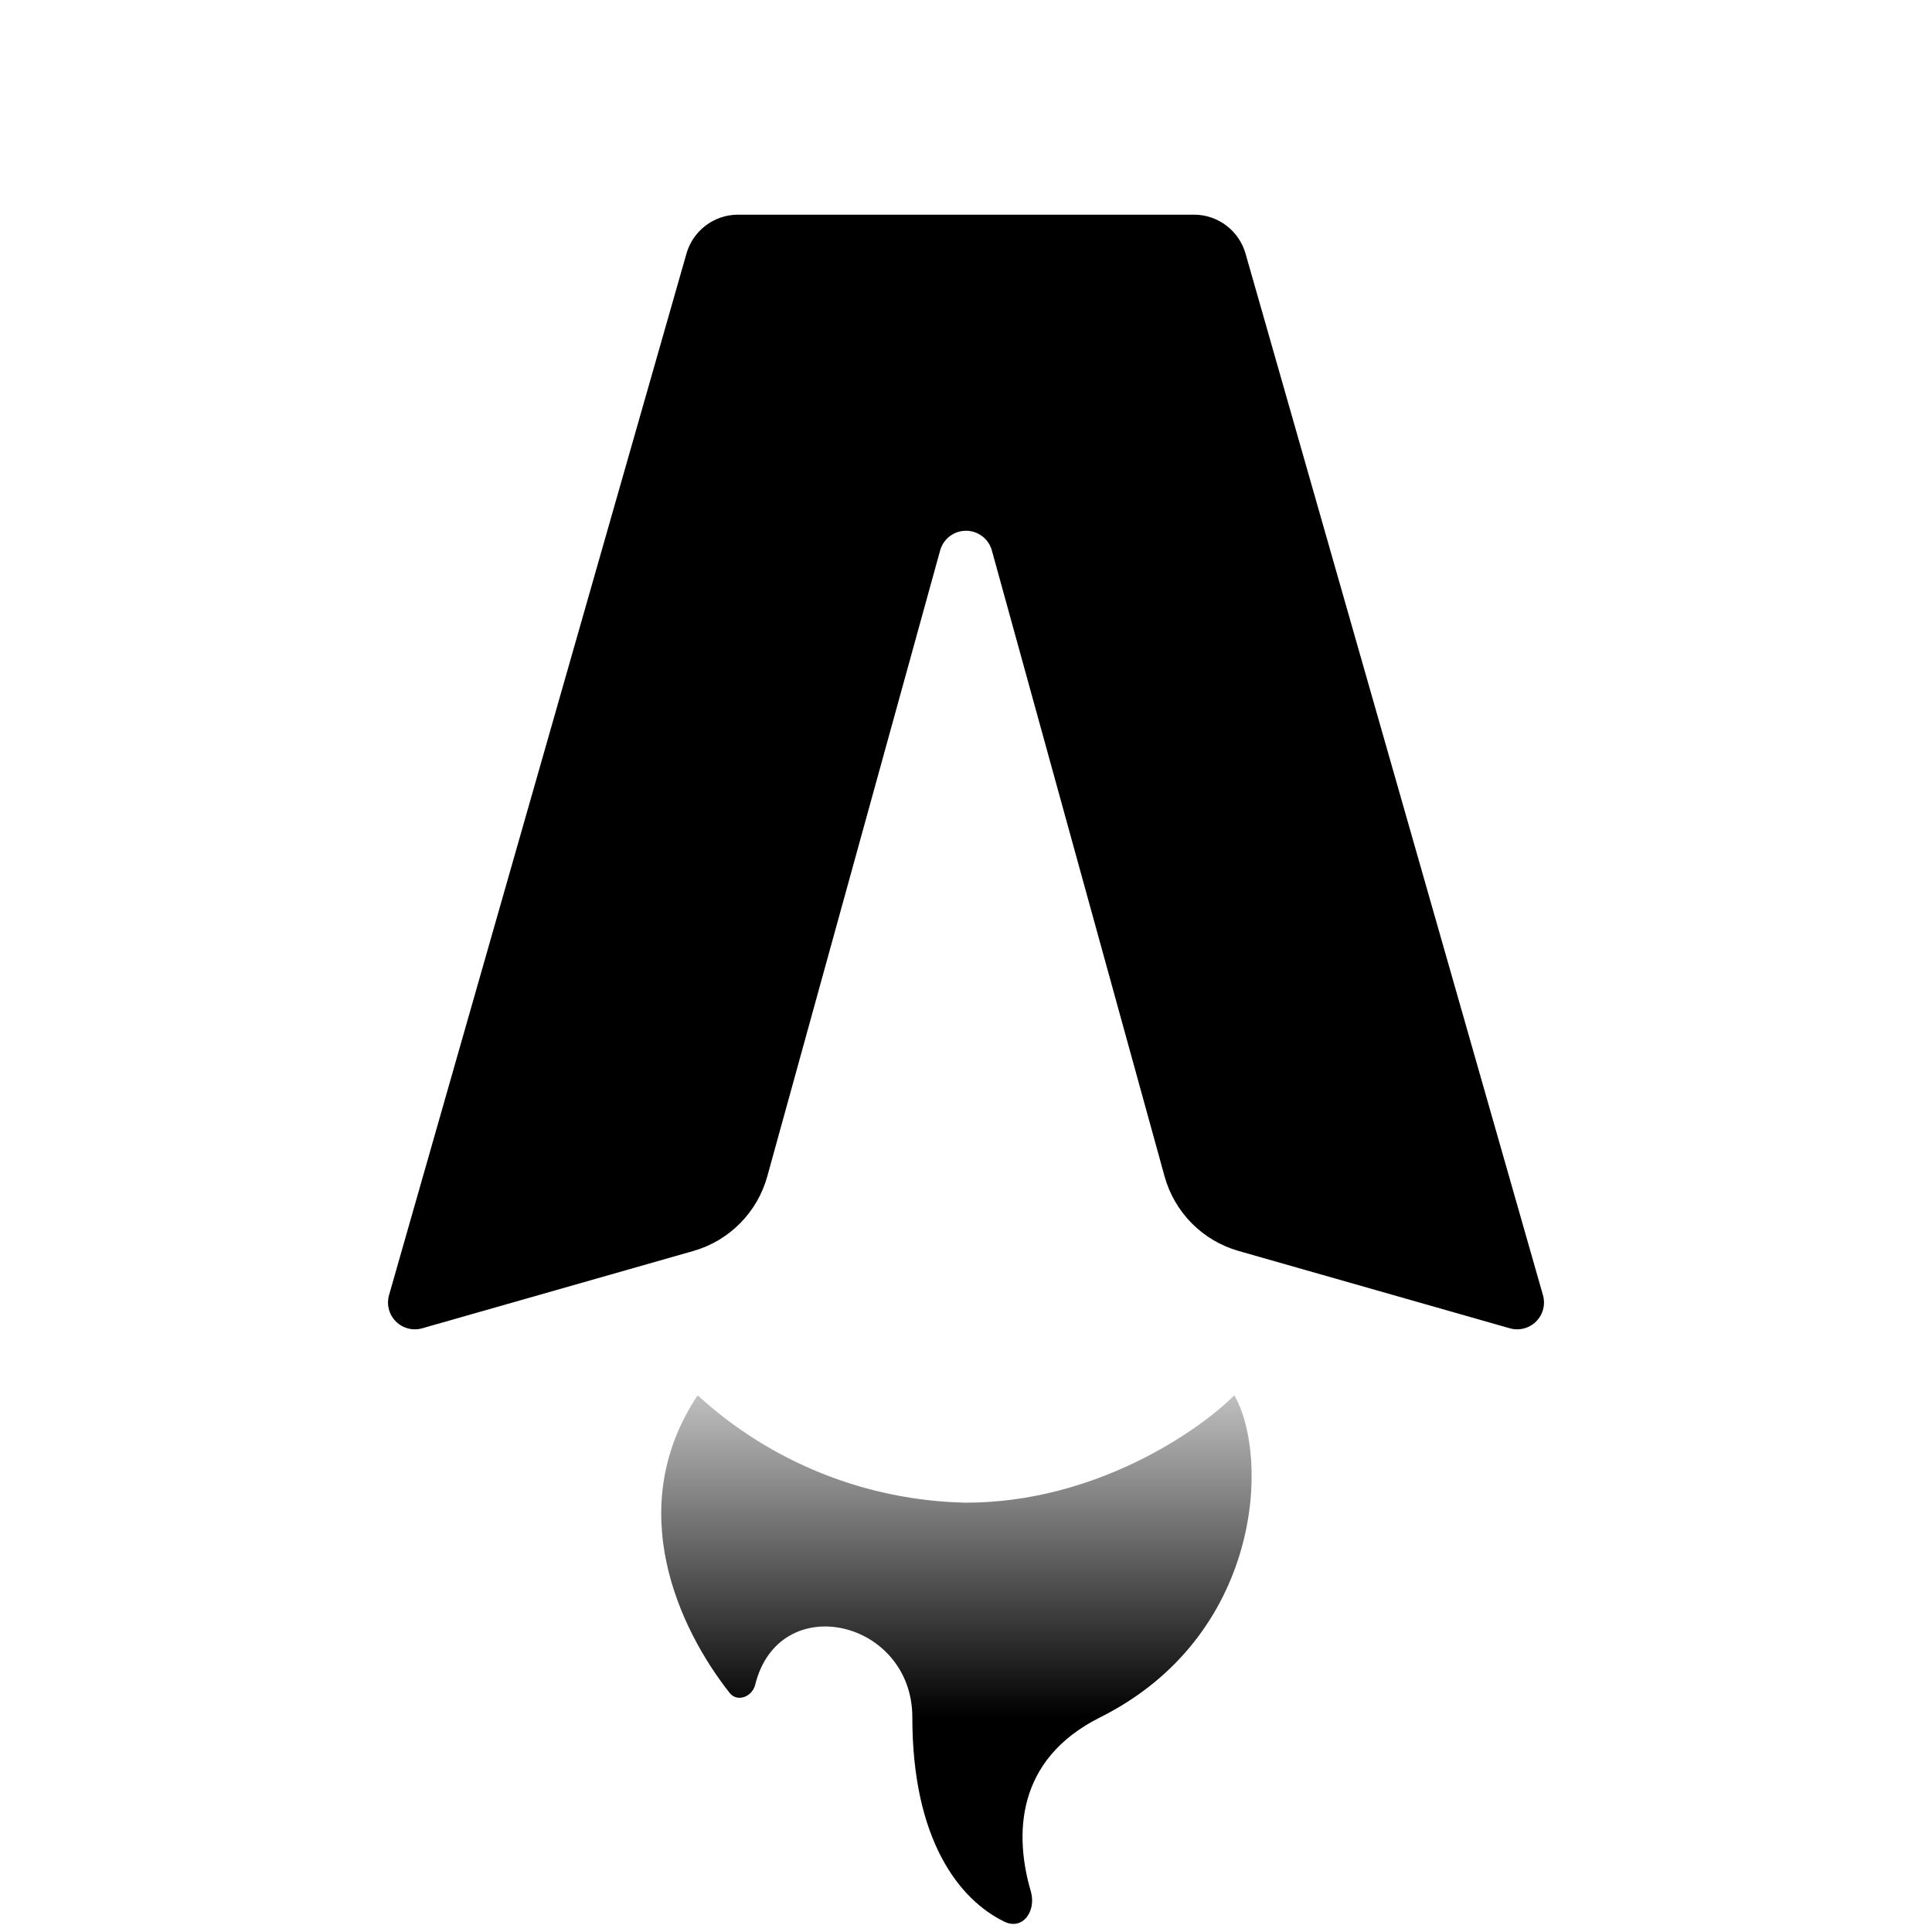
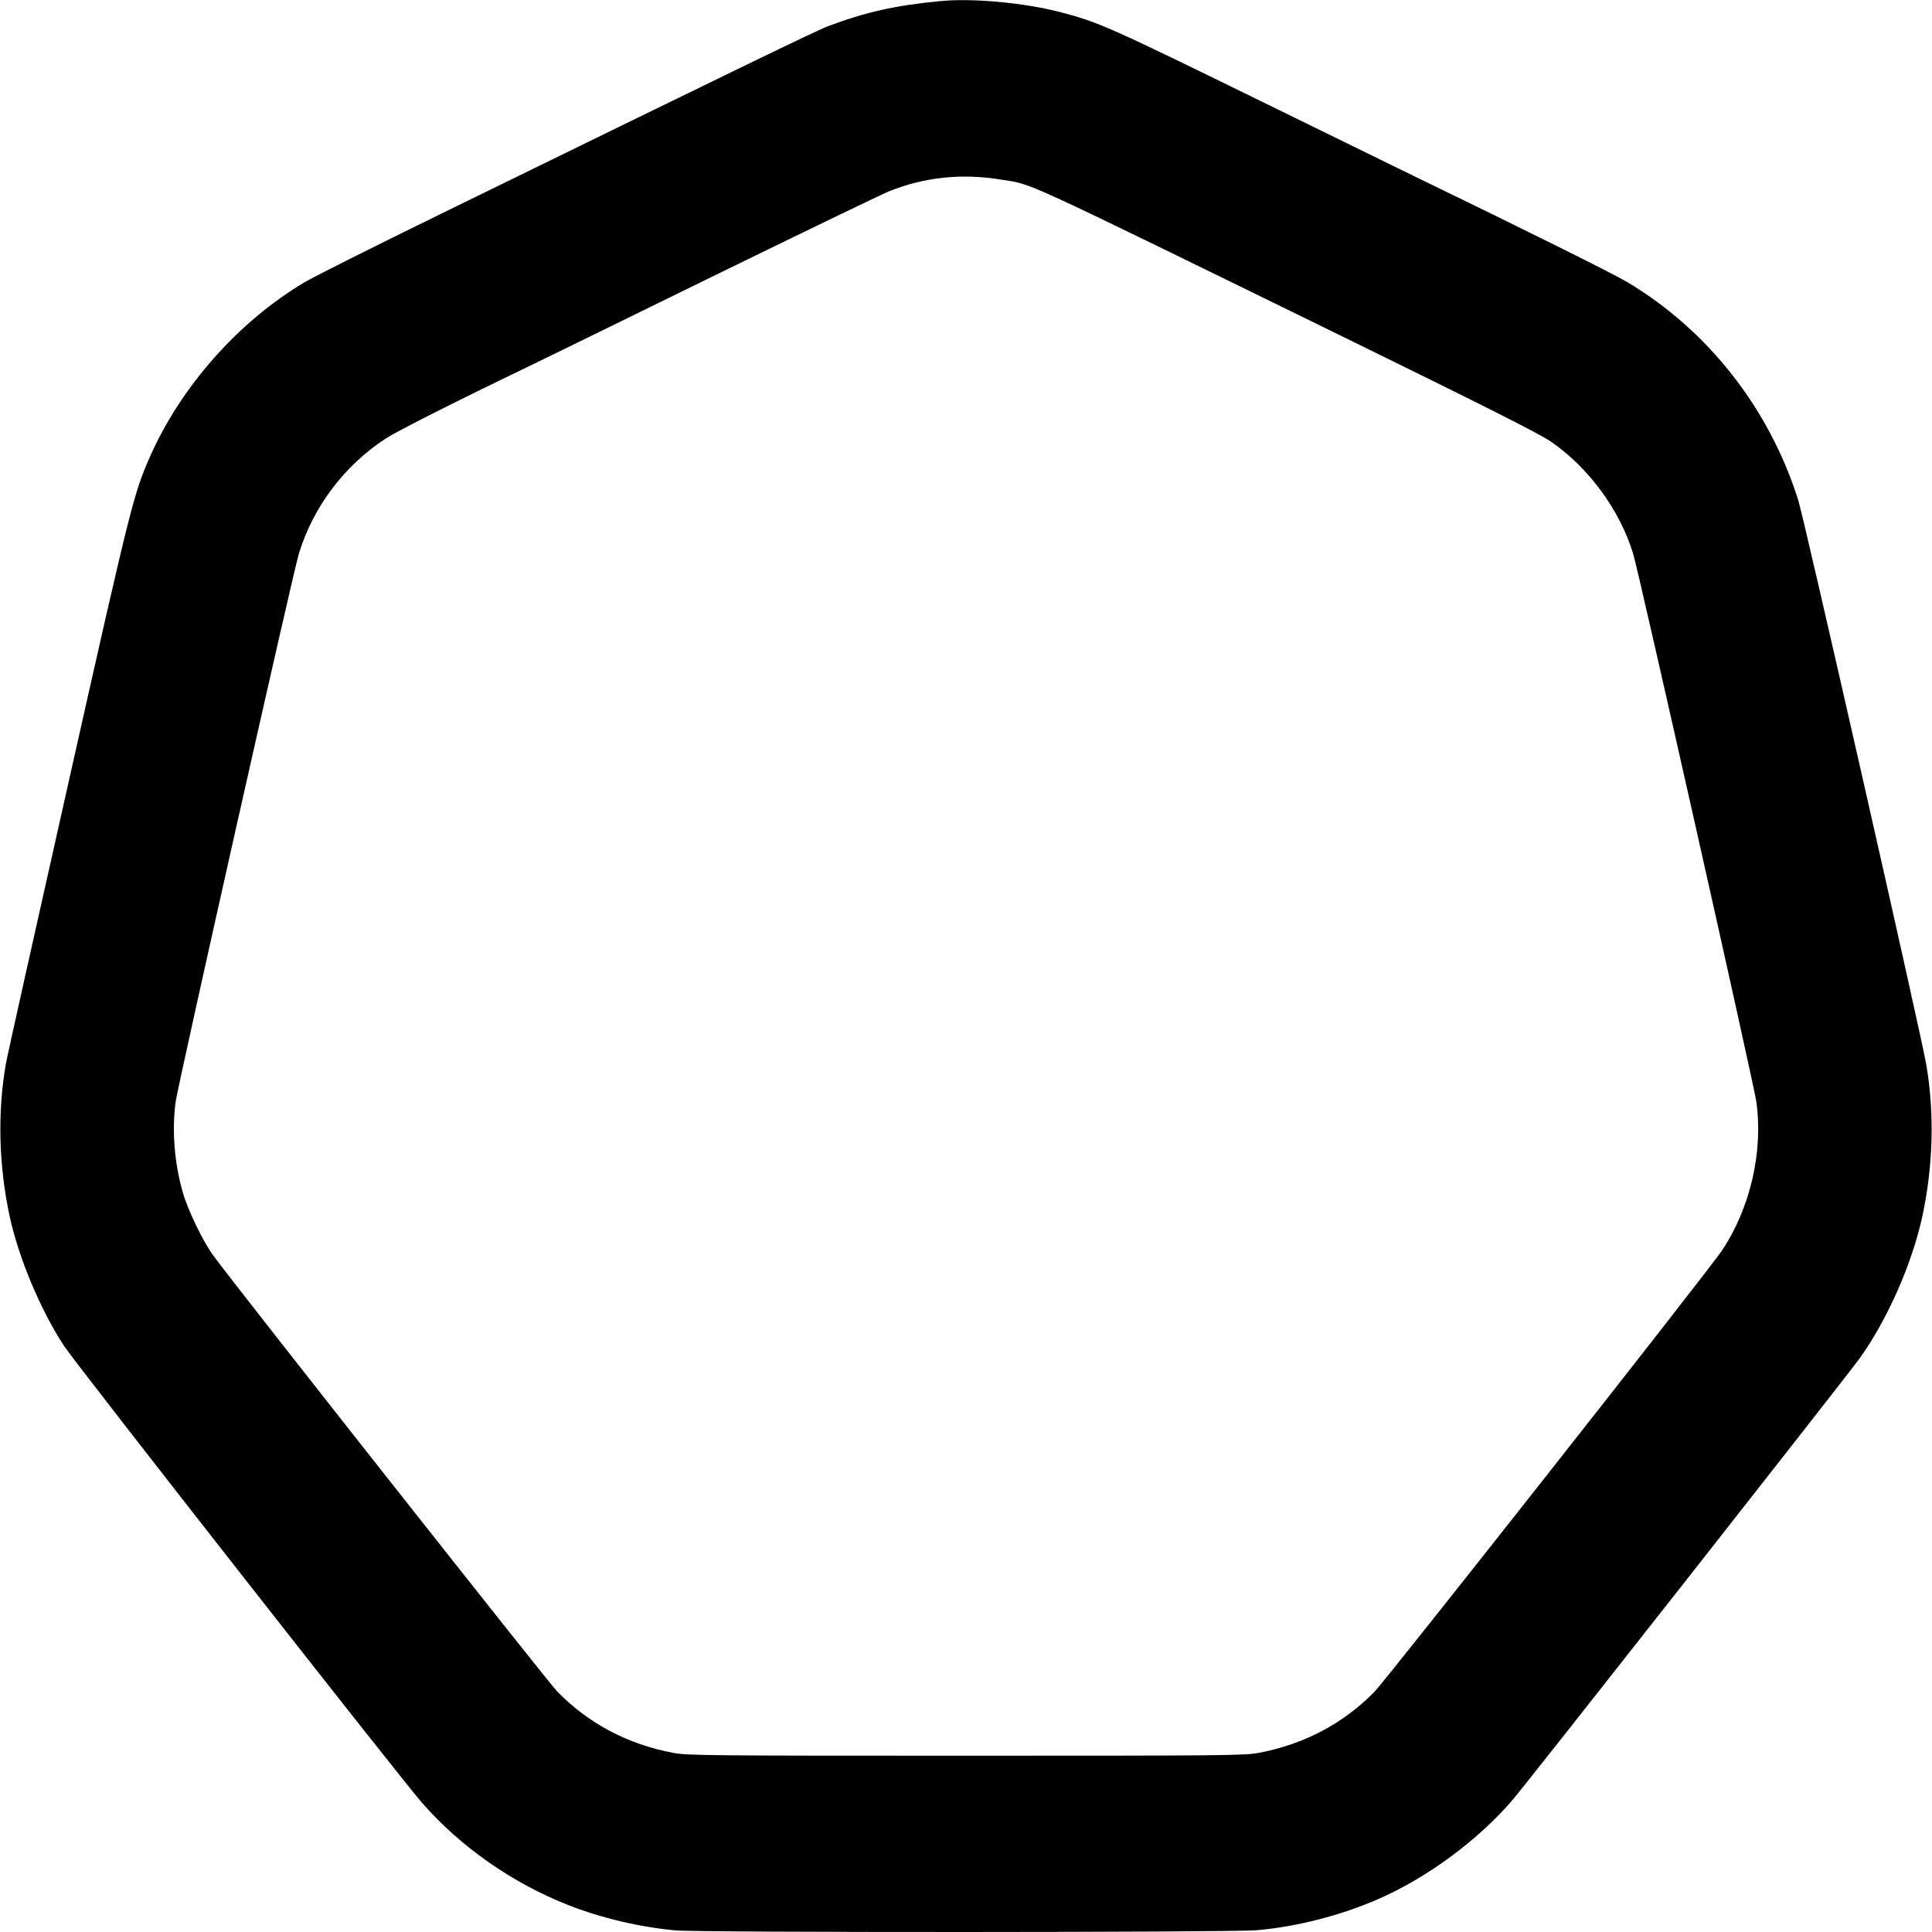
- <svg xmlns="http://www.w3.org/2000/svg" fill="none" viewBox="0 0 36 36">
-   <path fill="#000" d="M22.25 4h-8.5a1 1 0 0 0-.96.73l-5.54 19.4a.5.5 0 0 0 .62.62l5.05-1.44a2 2 0 0 0 1.38-1.4l3.22-11.66a.5.5 0 0 1 .96 0l3.22 11.67a2 2 0 0 0 1.38 1.39l5.05 1.44a.5.5 0 0 0 .62-.62l-5.54-19.4a1 1 0 0 0-.96-.73Z" />
-   <path fill="url(#gradient)" d="M18 28a7.63 7.63 0 0 1-5-2c-1.4 2.1-.35 4.35.6 5.55.14.17.41.07.47-.15.44-1.8 2.93-1.22 2.93.6 0 2.28.87 3.4 1.72 3.81.34.16.59-.2.49-.56-.31-1.05-.29-2.46 1.29-3.25 3-1.5 3.17-4.83 2.5-6-.67.67-2.6 2-5 2Z" />
-   <defs>
-     <linearGradient id="gradient" x1="16" x2="16" y1="32" y2="24" gradientUnits="userSpaceOnUse">
-       <stop stop-color="#000" />
-       <stop offset="1" stop-color="#000" stop-opacity="0" />
-     </linearGradient>
-   </defs>
-   <style>
-     @media (prefers-color-scheme:dark){:root{filter:invert(100%)}}
-   </style>
+ <svg xmlns="http://www.w3.org/2000/svg" version="1.0" width="1200pt" height="1200pt" viewBox="0 0 1200 1200" preserveAspectRatio="xMidYMid meet">
+   <g transform="translate(0,1200) scale(0.1,-0.1)" fill="#000000" stroke="none">
+     <path d="M5840 11993 c-277 -26 -463 -68 -695 -155 -75 -28 -563 -265 -2410 -1168 -407 -199 -786 -389 -843 -423 -411 -244 -770 -650 -962 -1087 -100 -228 -117 -294 -504 -2018 -206 -917 -382 -1705 -390 -1752 -52 -302 -44 -627 24 -945 55 -256 192 -583 338 -805 75 -115 2080 -2673 2222 -2836 240 -275 562 -500 910 -637 207 -81 441 -136 665 -157 151 -14 3448 -13 3610 1 248 21 524 92 759 195 302 132 621 368 833 617 95 111 2073 2628 2155 2742 171 239 324 585 388 880 68 316 76 644 24 945 -35 201 -757 3385 -795 3504 -180 570 -561 1055 -1062 1354 -87 52 -636 325 -1332 662 -88 43 -511 250 -940 460 -952 466 -1010 492 -1250 555 -226 58 -544 88 -745 68z m381 -1109 c198 -32 72 26 2050 -941 944 -462 1289 -636 1359 -684 236 -161 431 -426 514 -699 34 -109 751 -3299 765 -3403 43 -310 -37 -658 -212 -922 -78 -119 -2084 -2665 -2160 -2743 -193 -197 -437 -326 -717 -379 -89 -17 -203 -18 -1820 -18 -1617 0 -1731 1 -1820 18 -283 53 -528 184 -721 383 -62 65 -1975 2489 -2133 2704 -64 86 -159 283 -191 395 -52 180 -68 389 -44 562 14 104 731 3294 765 3403 89 292 282 548 541 717 71 46 439 232 878 443 66 32 577 281 1135 555 558 273 1058 514 1110 536 221 89 453 114 701 73z" />
+   </g>
</svg>
